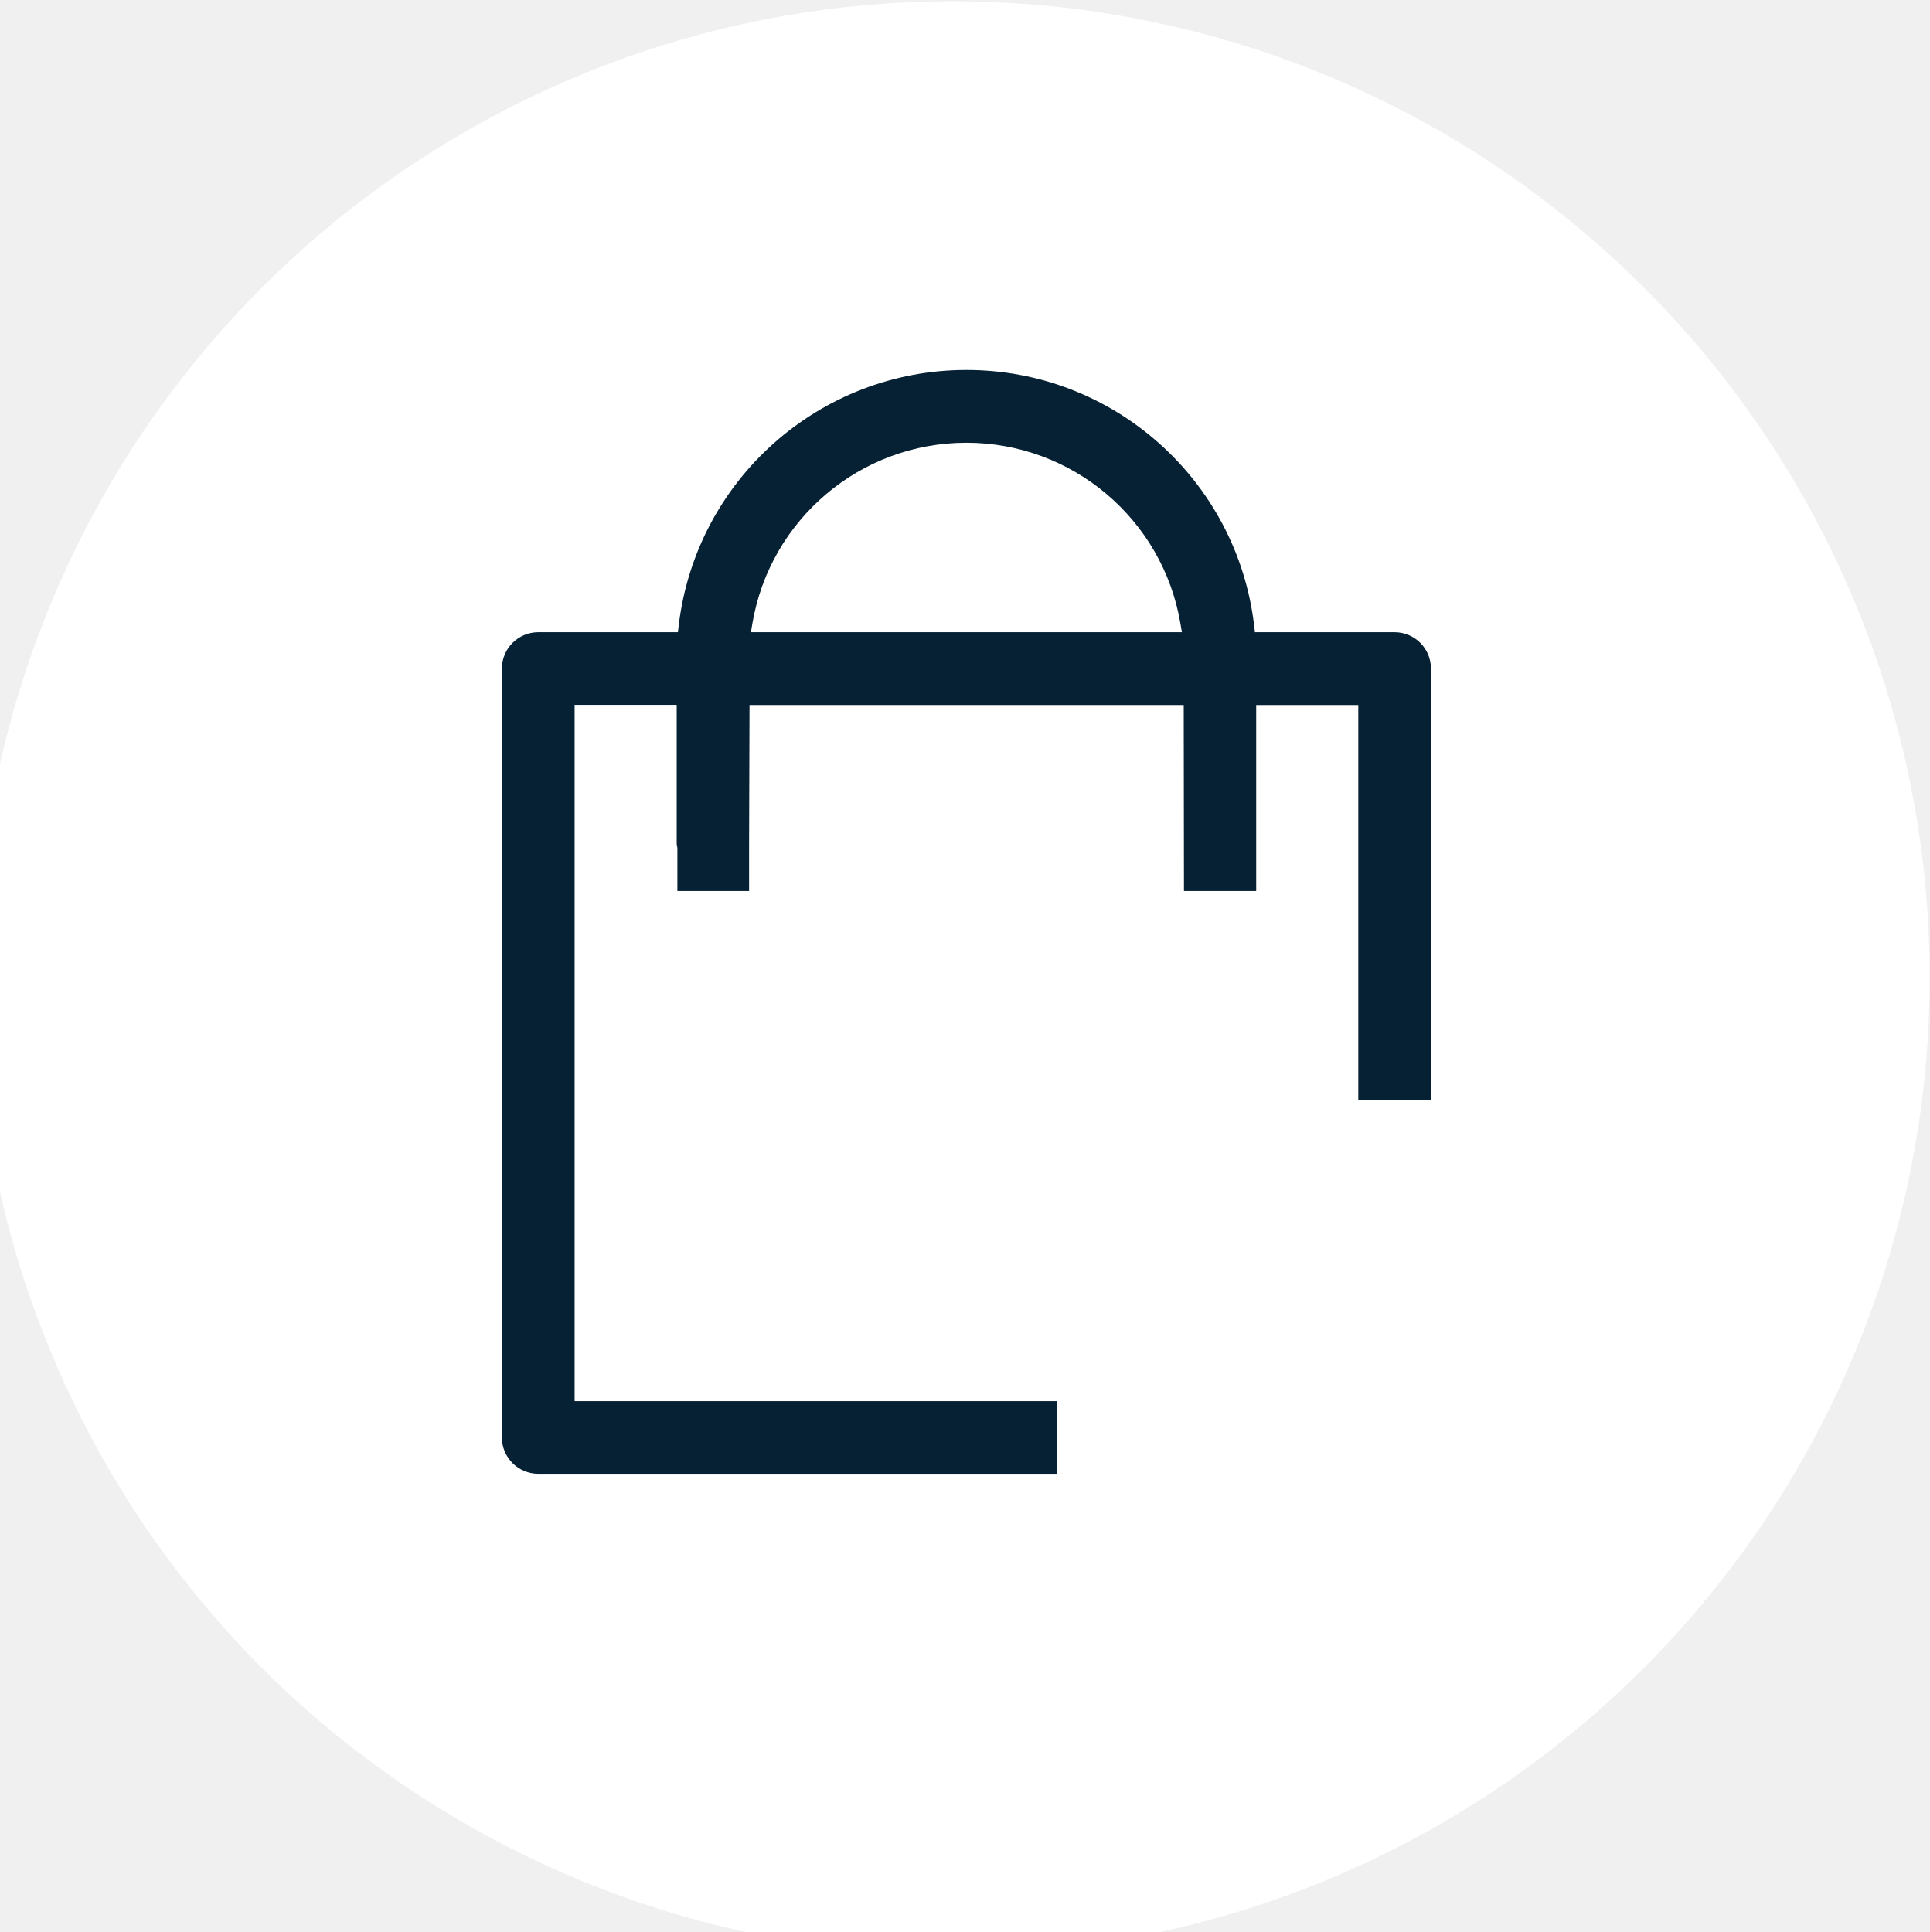
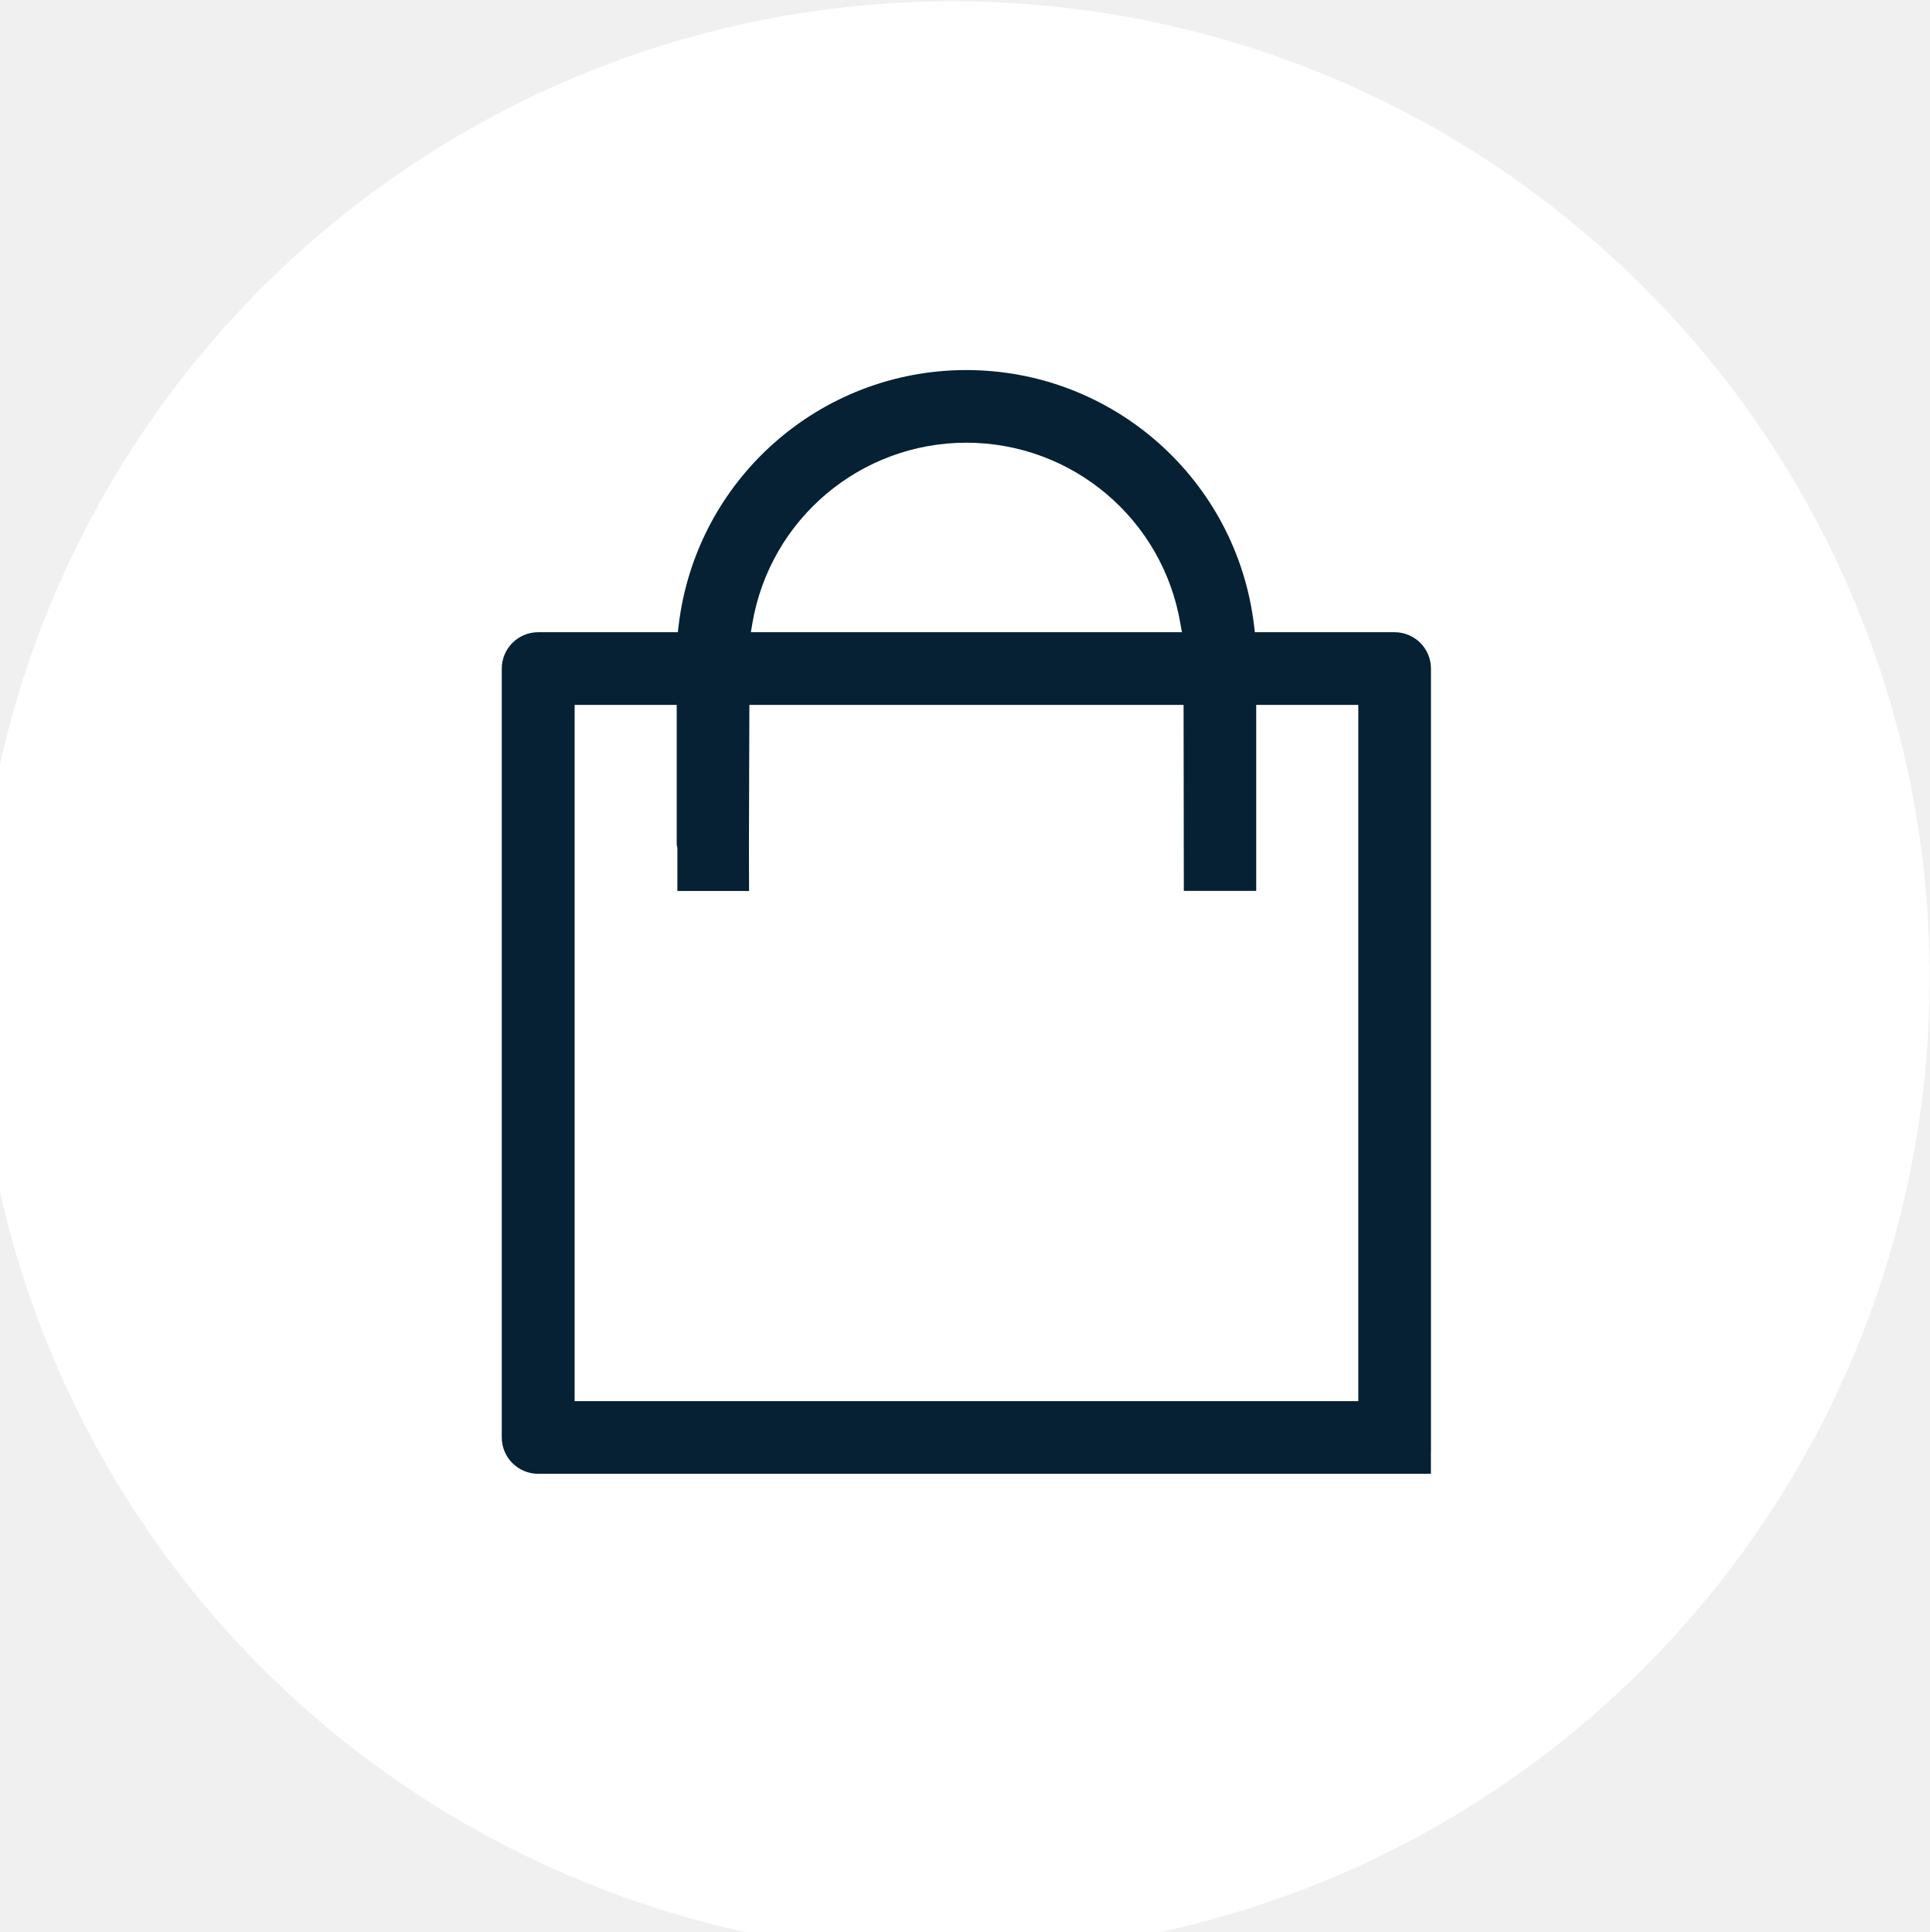
- <svg xmlns="http://www.w3.org/2000/svg" width="40.072" height="40.128" viewBox="0 0 40.072 40.128">
-   <g id="cart" transform="translate(-1504.861 -68.329)">
-     <path id="Path_134" data-name="Path 134" d="M1538.742,74.049a20.282,20.282,0,1,0,6.188,14.235,20.212,20.212,0,0,0-6.188-14.235" fill="#fff" />
-     <path id="Path_135" data-name="Path 135" d="M1533.822,81.46h-2.9l-.016-.135a6.017,6.017,0,0,0-11.951,0l-.016.135h-2.9a.756.756,0,0,0-.755.755V98.186a.755.755,0,0,0,.755.754h10.771V97.431h-10.016V82.969h2.12v2.875a.251.251,0,0,0,.014.091v.9h1.489l0-.93.009-2.933h9.017l.005,3.863h1.5l0-3.863h2.12v8.2h1.509V82.215a.755.755,0,0,0-.754-.755m-4.418,0h-8.95l.03-.178a4.508,4.508,0,0,1,8.89,0Z" fill="#052133" />
+ <svg xmlns="http://www.w3.org/2000/svg" width="69.633" height="69.73" viewBox="0 0 69.633 69.73">
+   <g id="cart_white" data-name="cart white" transform="translate(-8885.563 1558.671)">
+     <g id="cart" transform="translate(8885.563 -1558.671)">
+       <path id="Path_134" data-name="Path 134" d="M1563.735,78.269A35.244,35.244,0,1,0,1574.488,103a35.121,35.121,0,0,0-10.753-24.736" transform="translate(-1504.861 -68.329)" fill="#fff" />
+       <path id="Path_135" data-name="Path 135" d="M1547.5,85.477h-5.043l-.028-.235a10.456,10.456,0,0,0-20.767,0l-.028.235h-5.041a1.314,1.314,0,0,0-1.312,1.312v27.752a1.313,1.313,0,0,0,1.312,1.31h32.217v-2.622h-30.9V88.1h3.684v5a.432.432,0,0,0,.024.158l0,1.559h2.587L1524.2,93.2l.016-5.1h15.669l.009,6.713h2.612l0-6.713h3.684v26.935h2.622V86.789a1.313,1.313,0,0,0-1.31-1.312m-7.677,0H1524.27l.052-.309a7.833,7.833,0,0,1,15.448,0Z" transform="translate(-1497.174 -62.659)" fill="#052133" />
+     </g>
  </g>
</svg>
